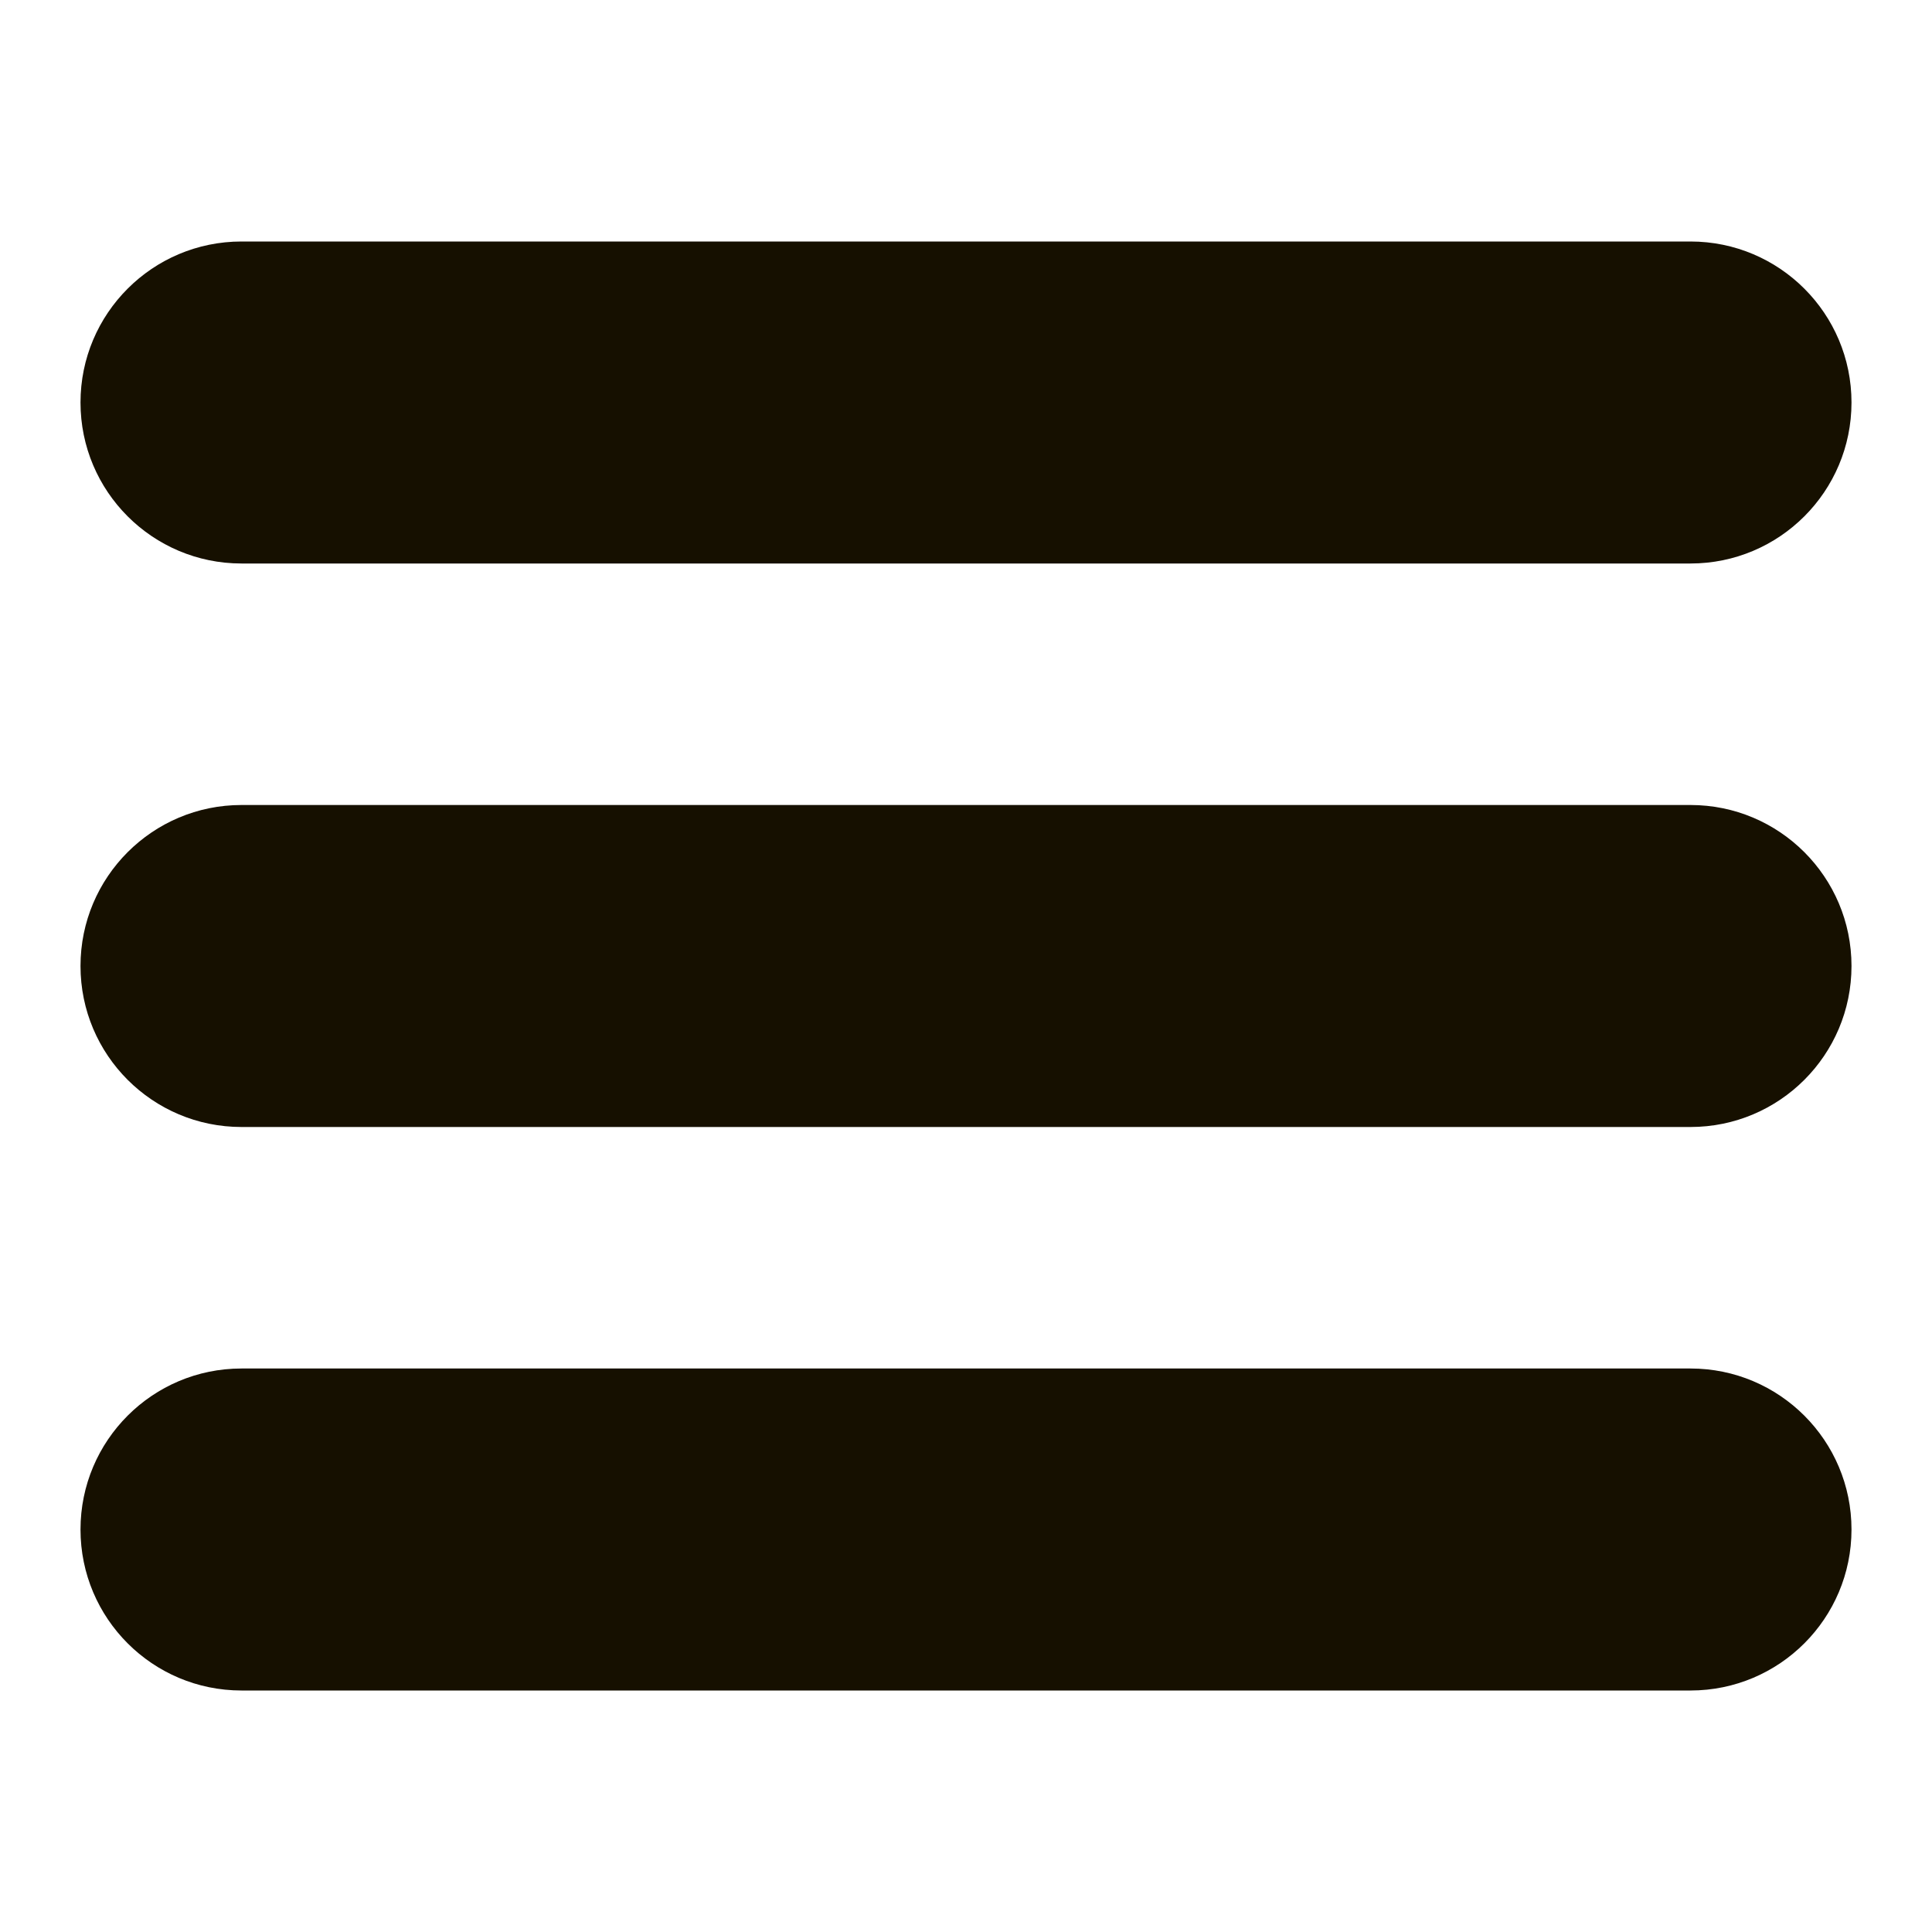
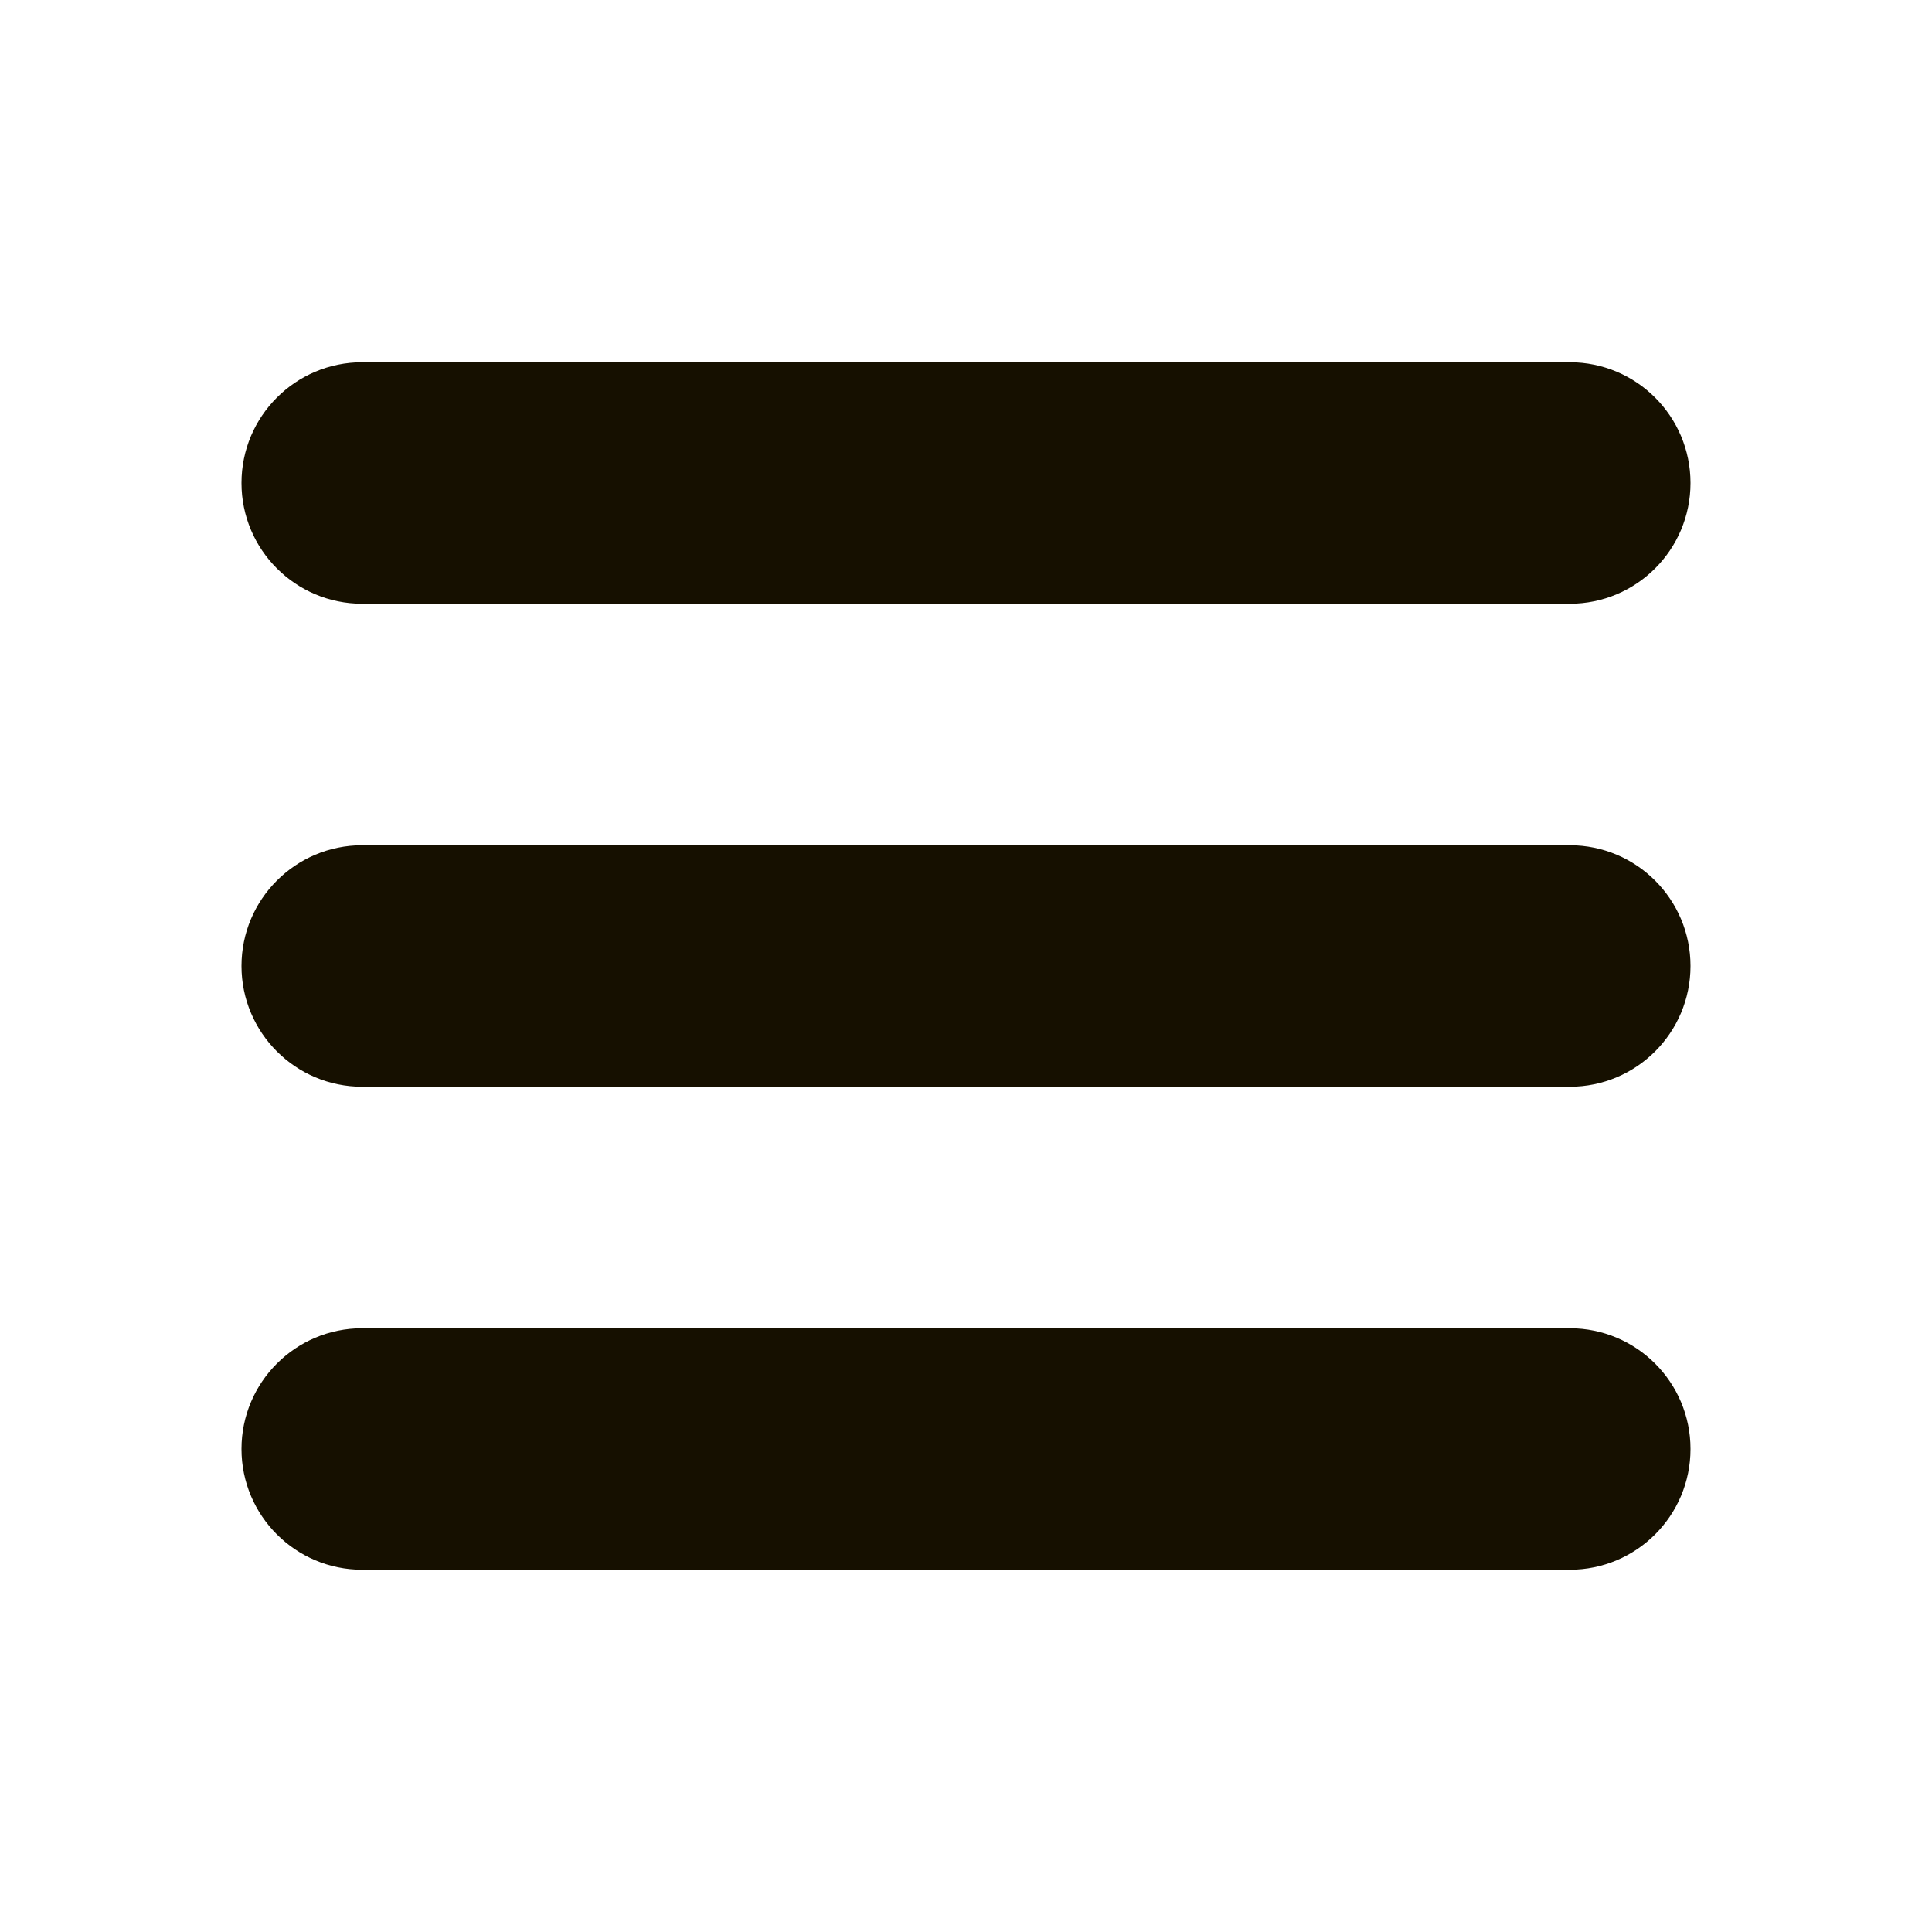
- <svg xmlns="http://www.w3.org/2000/svg" width="24" height="24" fill="none" viewBox="0 0 24 24">
-   <rect width="22" height="4" x="1" y="3" fill="#161000" rx="2" />
-   <rect width="22" height="4" x="1" y="10" fill="#161000" rx="2" />
-   <rect width="22" height="4" x="1" y="17" fill="#161000" rx="2" />
+ <svg xmlns="http://www.w3.org/2000/svg" width="32" height="32" fill="none" viewBox="0 0 32 32">
+   <rect width="24" height="4" x="4" y="6" fill="#161000" rx="2" />
+   <rect width="24" height="4" x="4" y="14" fill="#161000" rx="2" />
+   <rect width="24" height="4" x="4" y="22" fill="#161000" rx="2" />
</svg>
